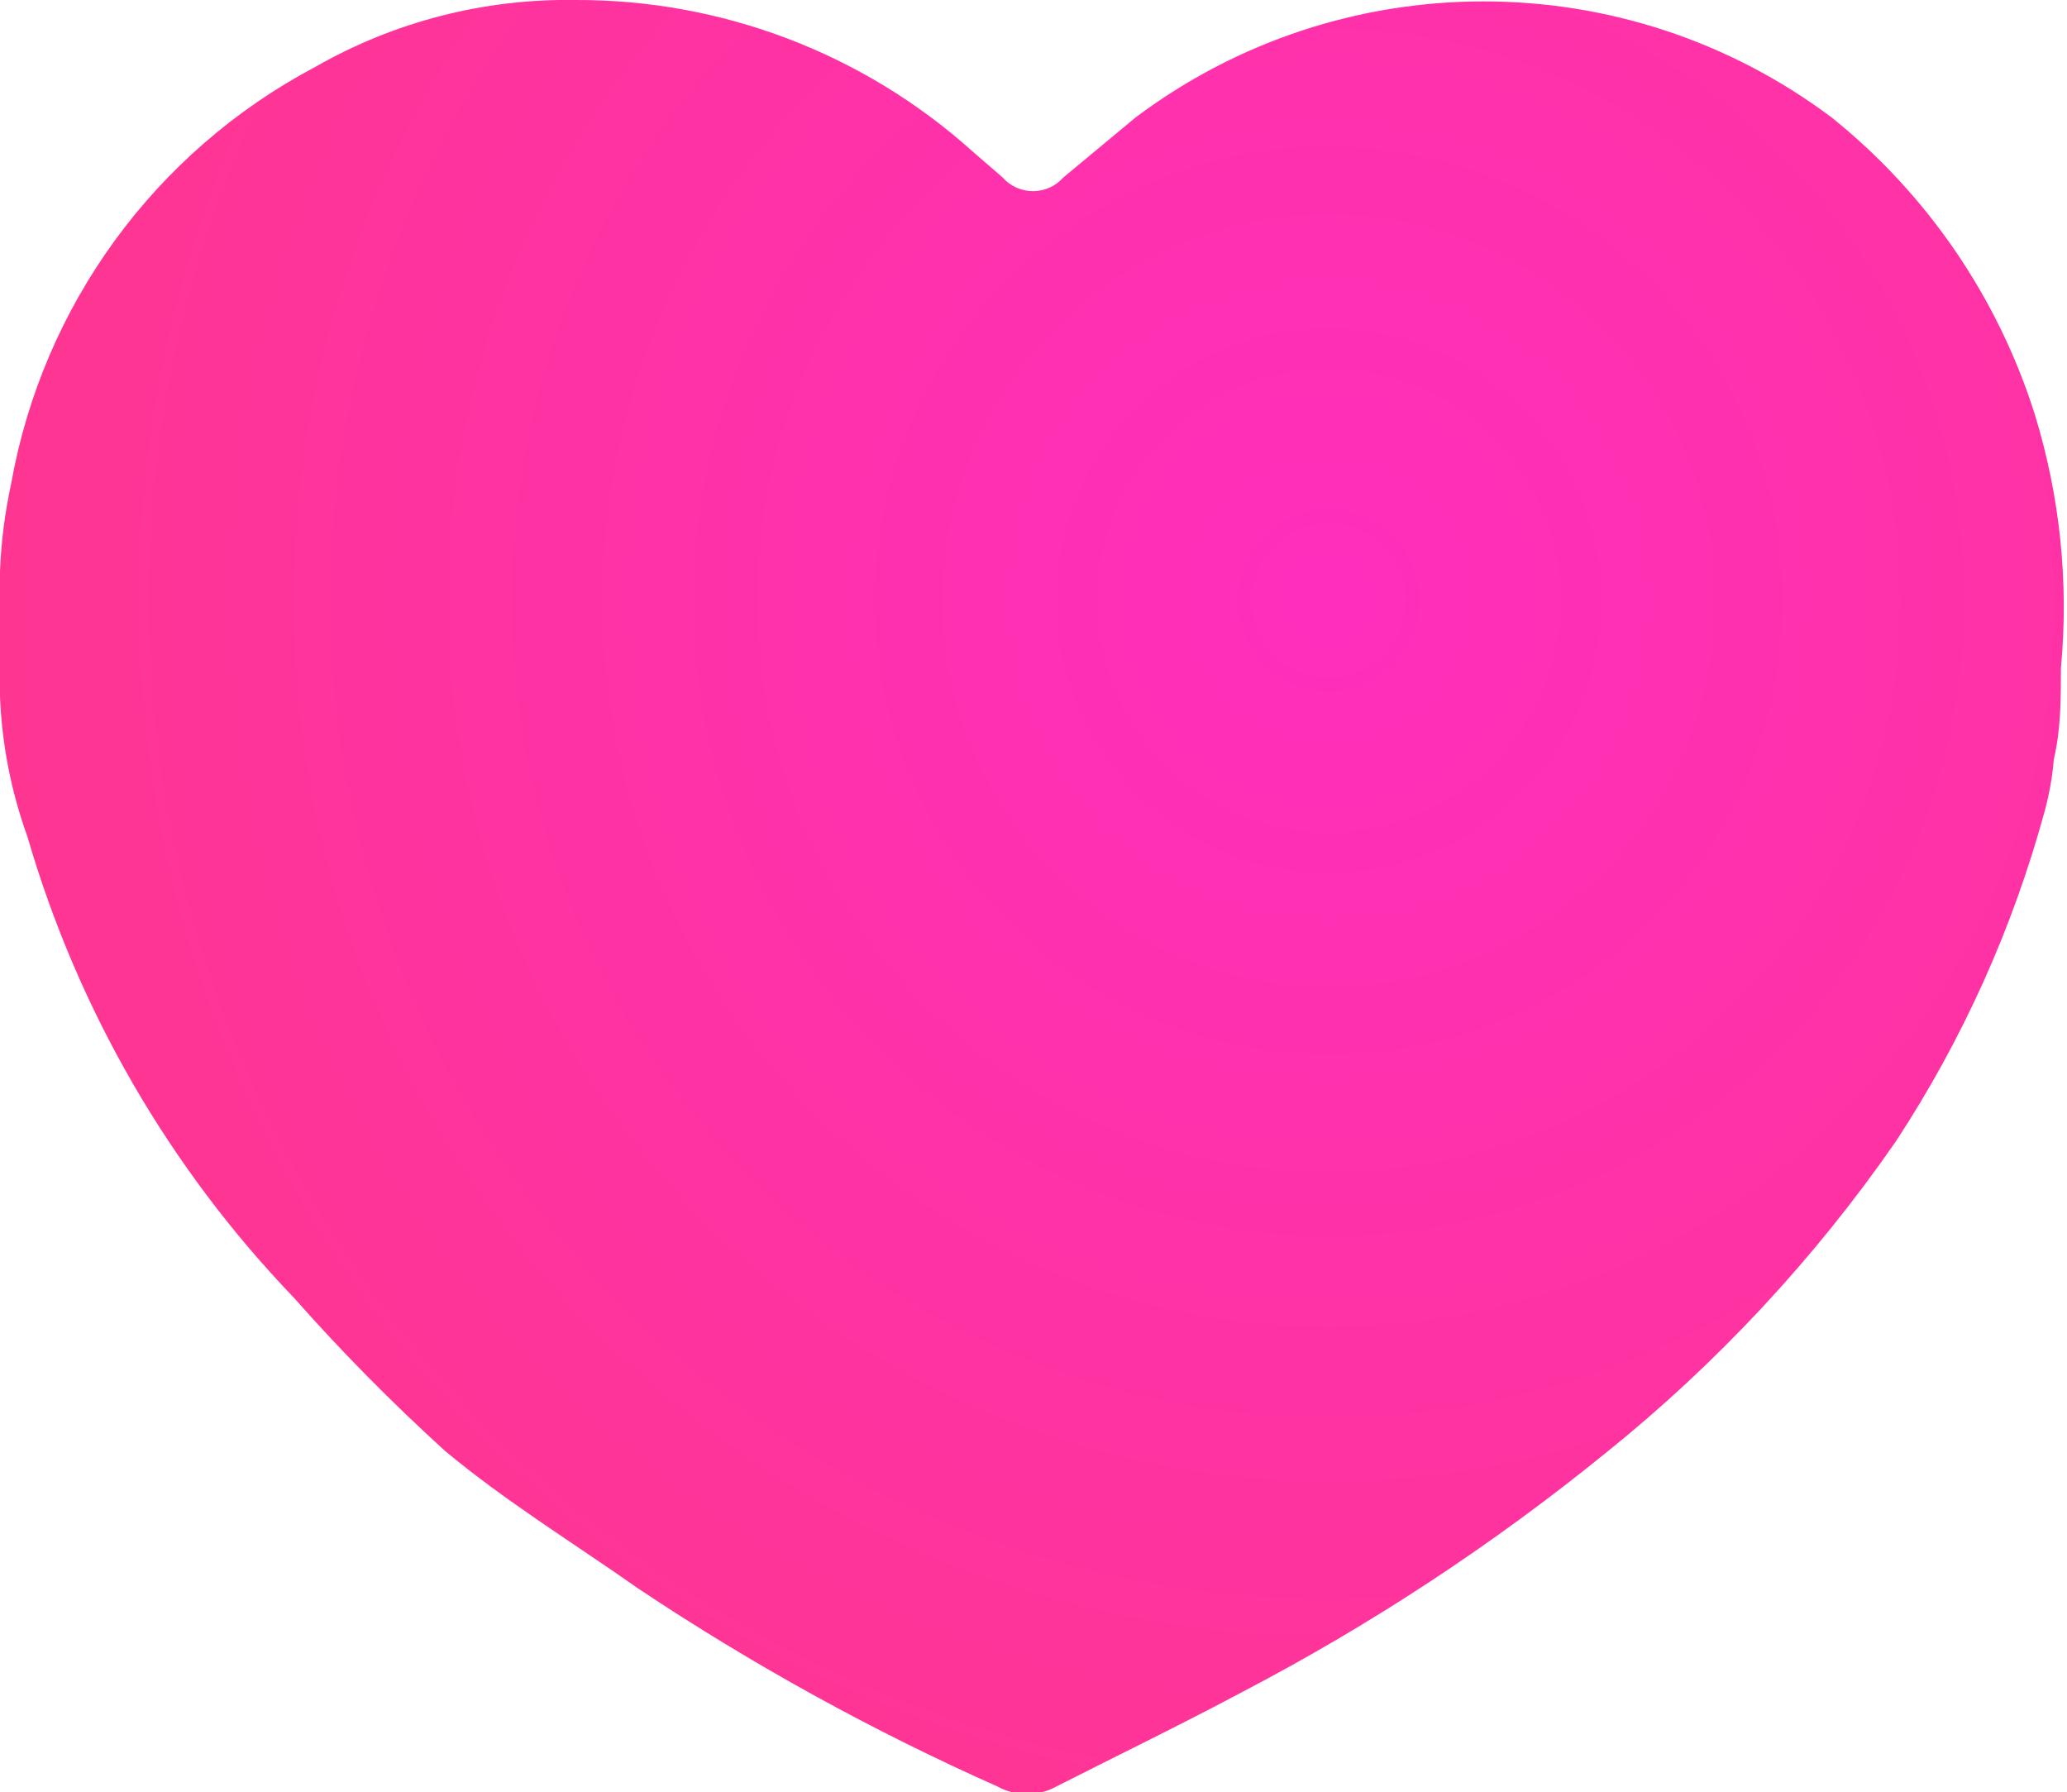
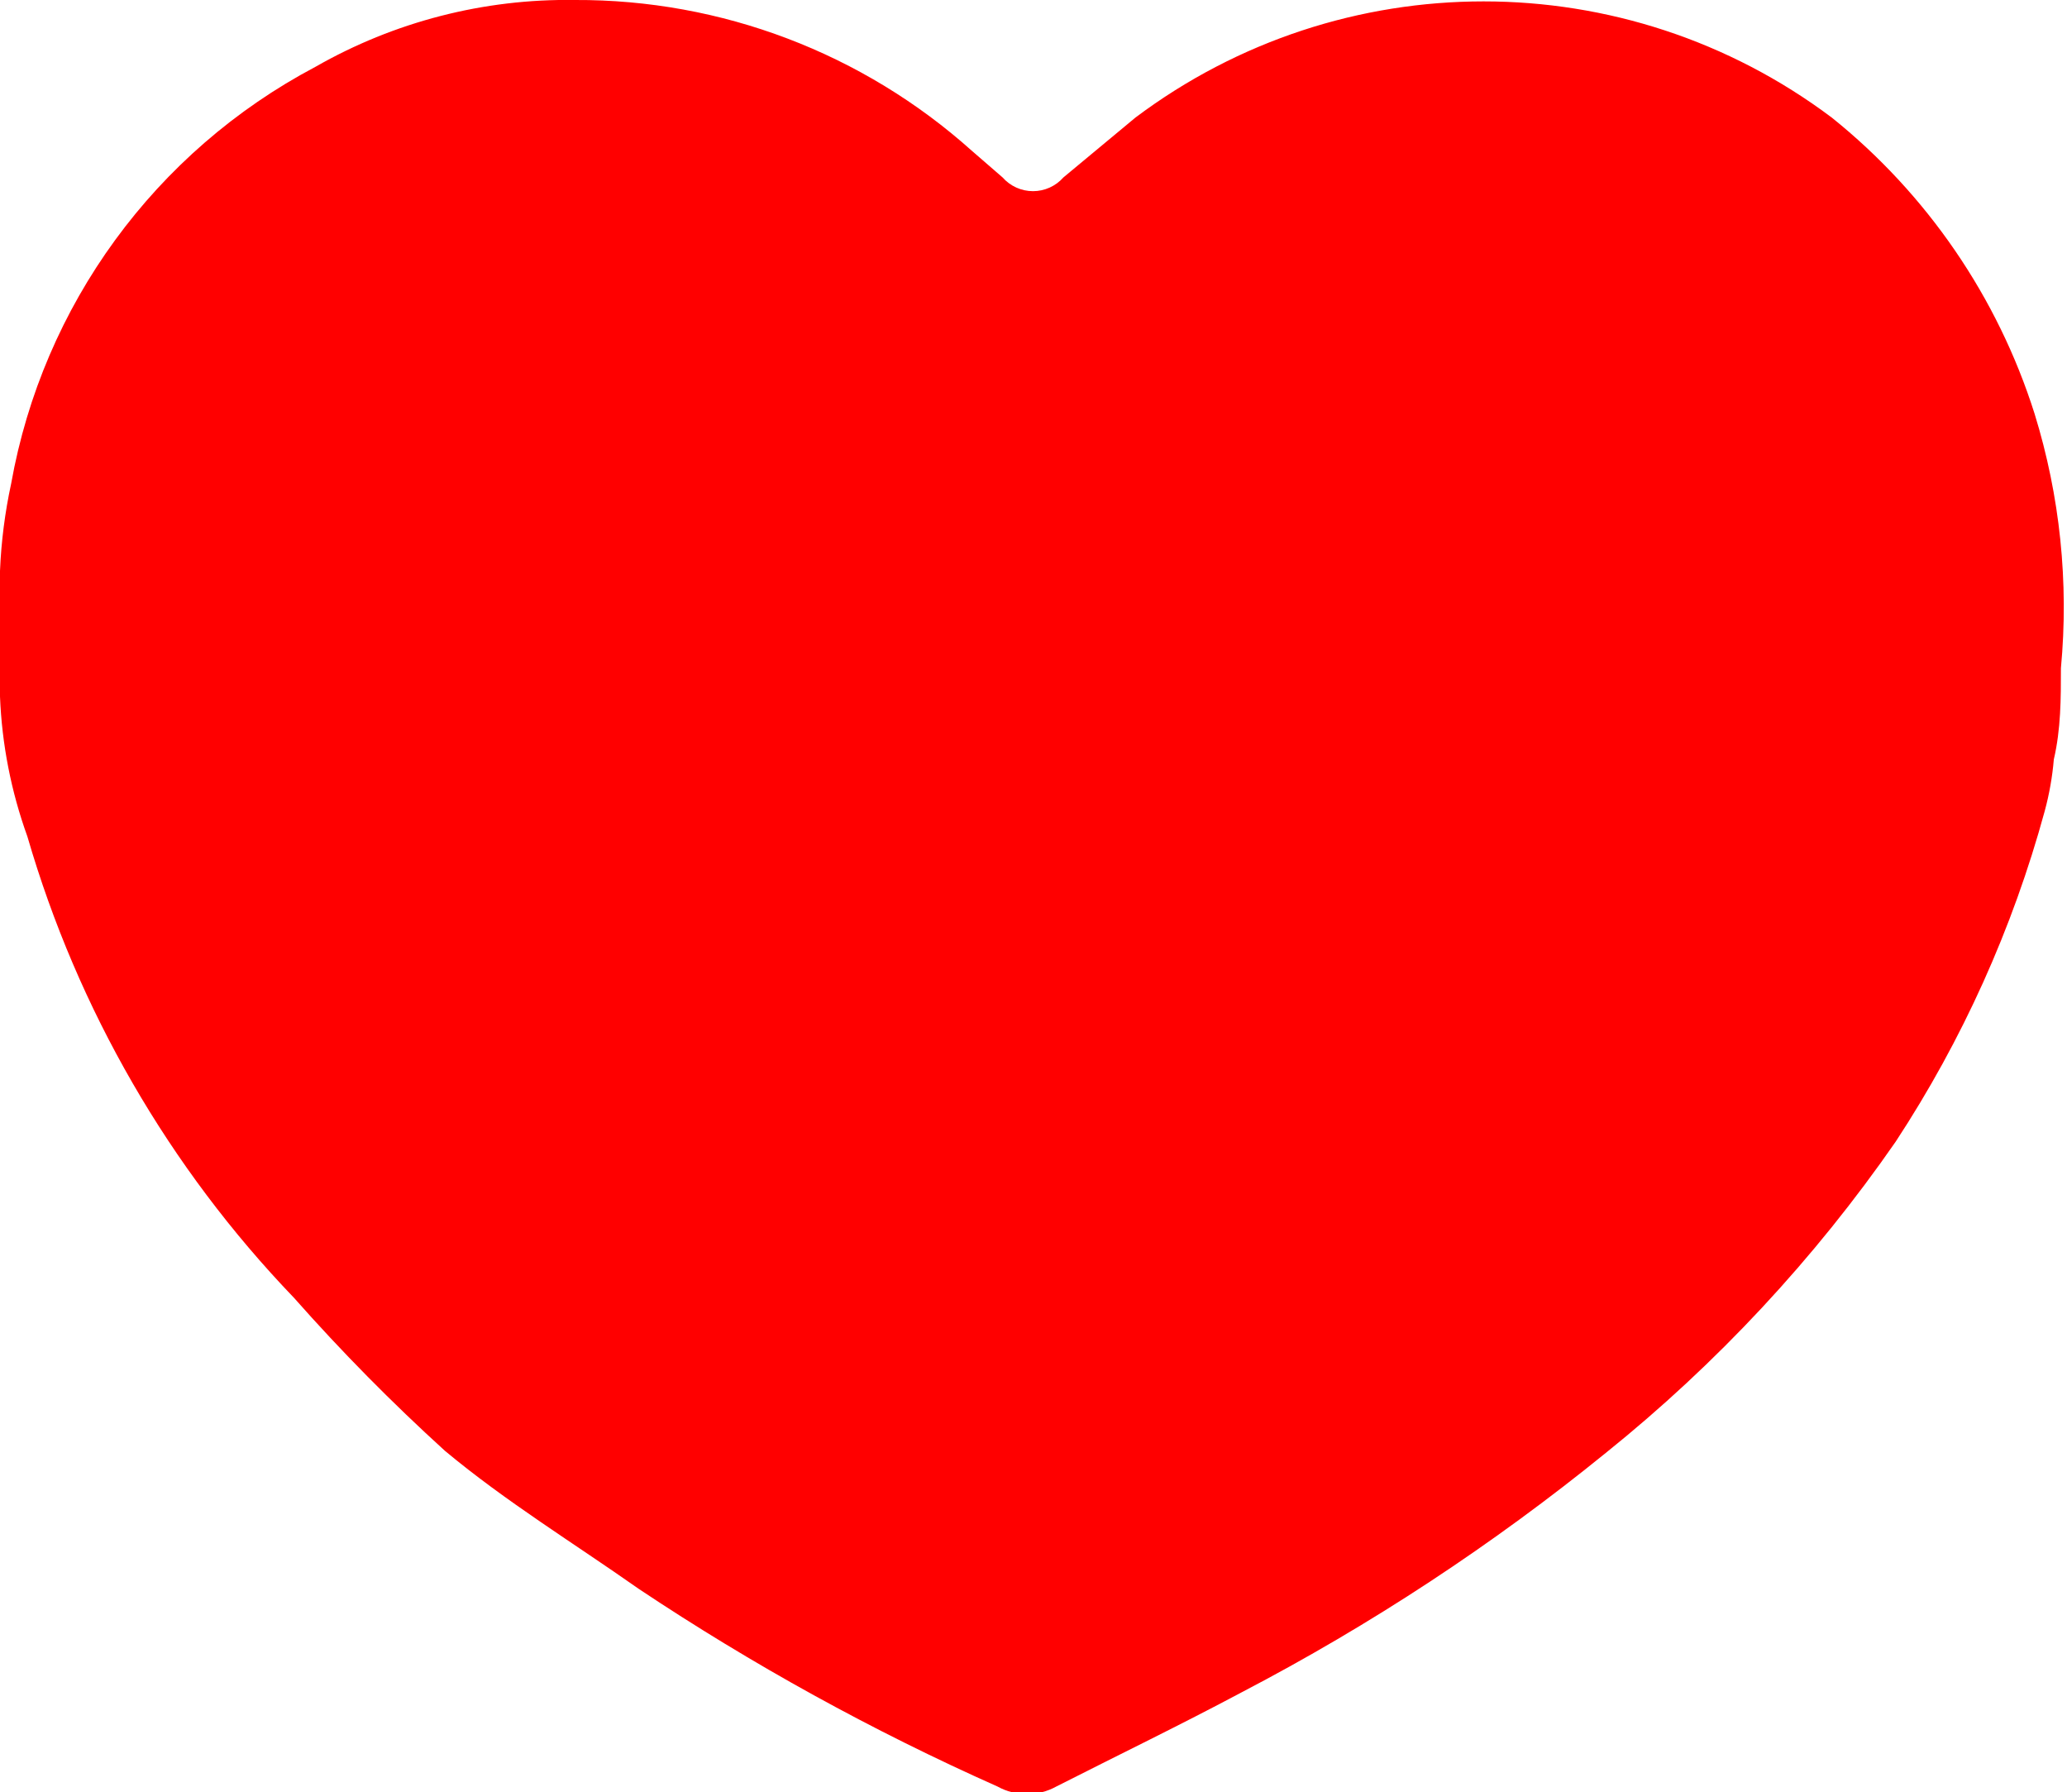
<svg xmlns="http://www.w3.org/2000/svg" viewBox="0 0 20.39 17.67">
  <defs>
    <style>.cls-1{fill:url(#未命名漸層_12);}</style>
    <radialGradient id="未命名漸層_12" cx="13.11" cy="5.92" r="14.34" gradientUnits="userSpaceOnUse">
-       <stop offset="0" stop-color="#ff2ebd" />
-       <stop offset="1" stop-color="#ff368e" />
+       <stop offset="0" stop-color="#FF0000" />
+       <stop offset="1" stop-color="#FF0000" />
    </radialGradient>
  </defs>
  <g id="banner2">
    <path class="cls-1" d="M5.67,0A5.83,5.83,0,0,1,9.59,1.49l.3.26a.4.4,0,0,0,.6,0l.71-.59a5.72,5.72,0,0,1,6.87,0,6.11,6.11,0,0,1,2,2.92,6.45,6.45,0,0,1,.26,2.51c0,.3,0,.6-.07.9a2.86,2.86,0,0,1-.09.51,11.42,11.42,0,0,1-1.47,3.26,14.62,14.62,0,0,1-2.86,3.07,21.38,21.38,0,0,1-3.59,2.36c-.6.32-1.22.62-1.83.93a.6.6,0,0,1-.58,0,23.9,23.9,0,0,1-3.54-1.95c-.64-.45-1.31-.86-1.91-1.36A19.41,19.41,0,0,1,2.9,12.8,11,11,0,0,1,.27,8.25,4.6,4.6,0,0,1,0,6.87c0-.41,0-.82,0-1.24a5.06,5.06,0,0,1,.11-.86,5.8,5.8,0,0,1,3-4.11A5,5,0,0,1,5.67,0Z" />
  </g>
</svg>
